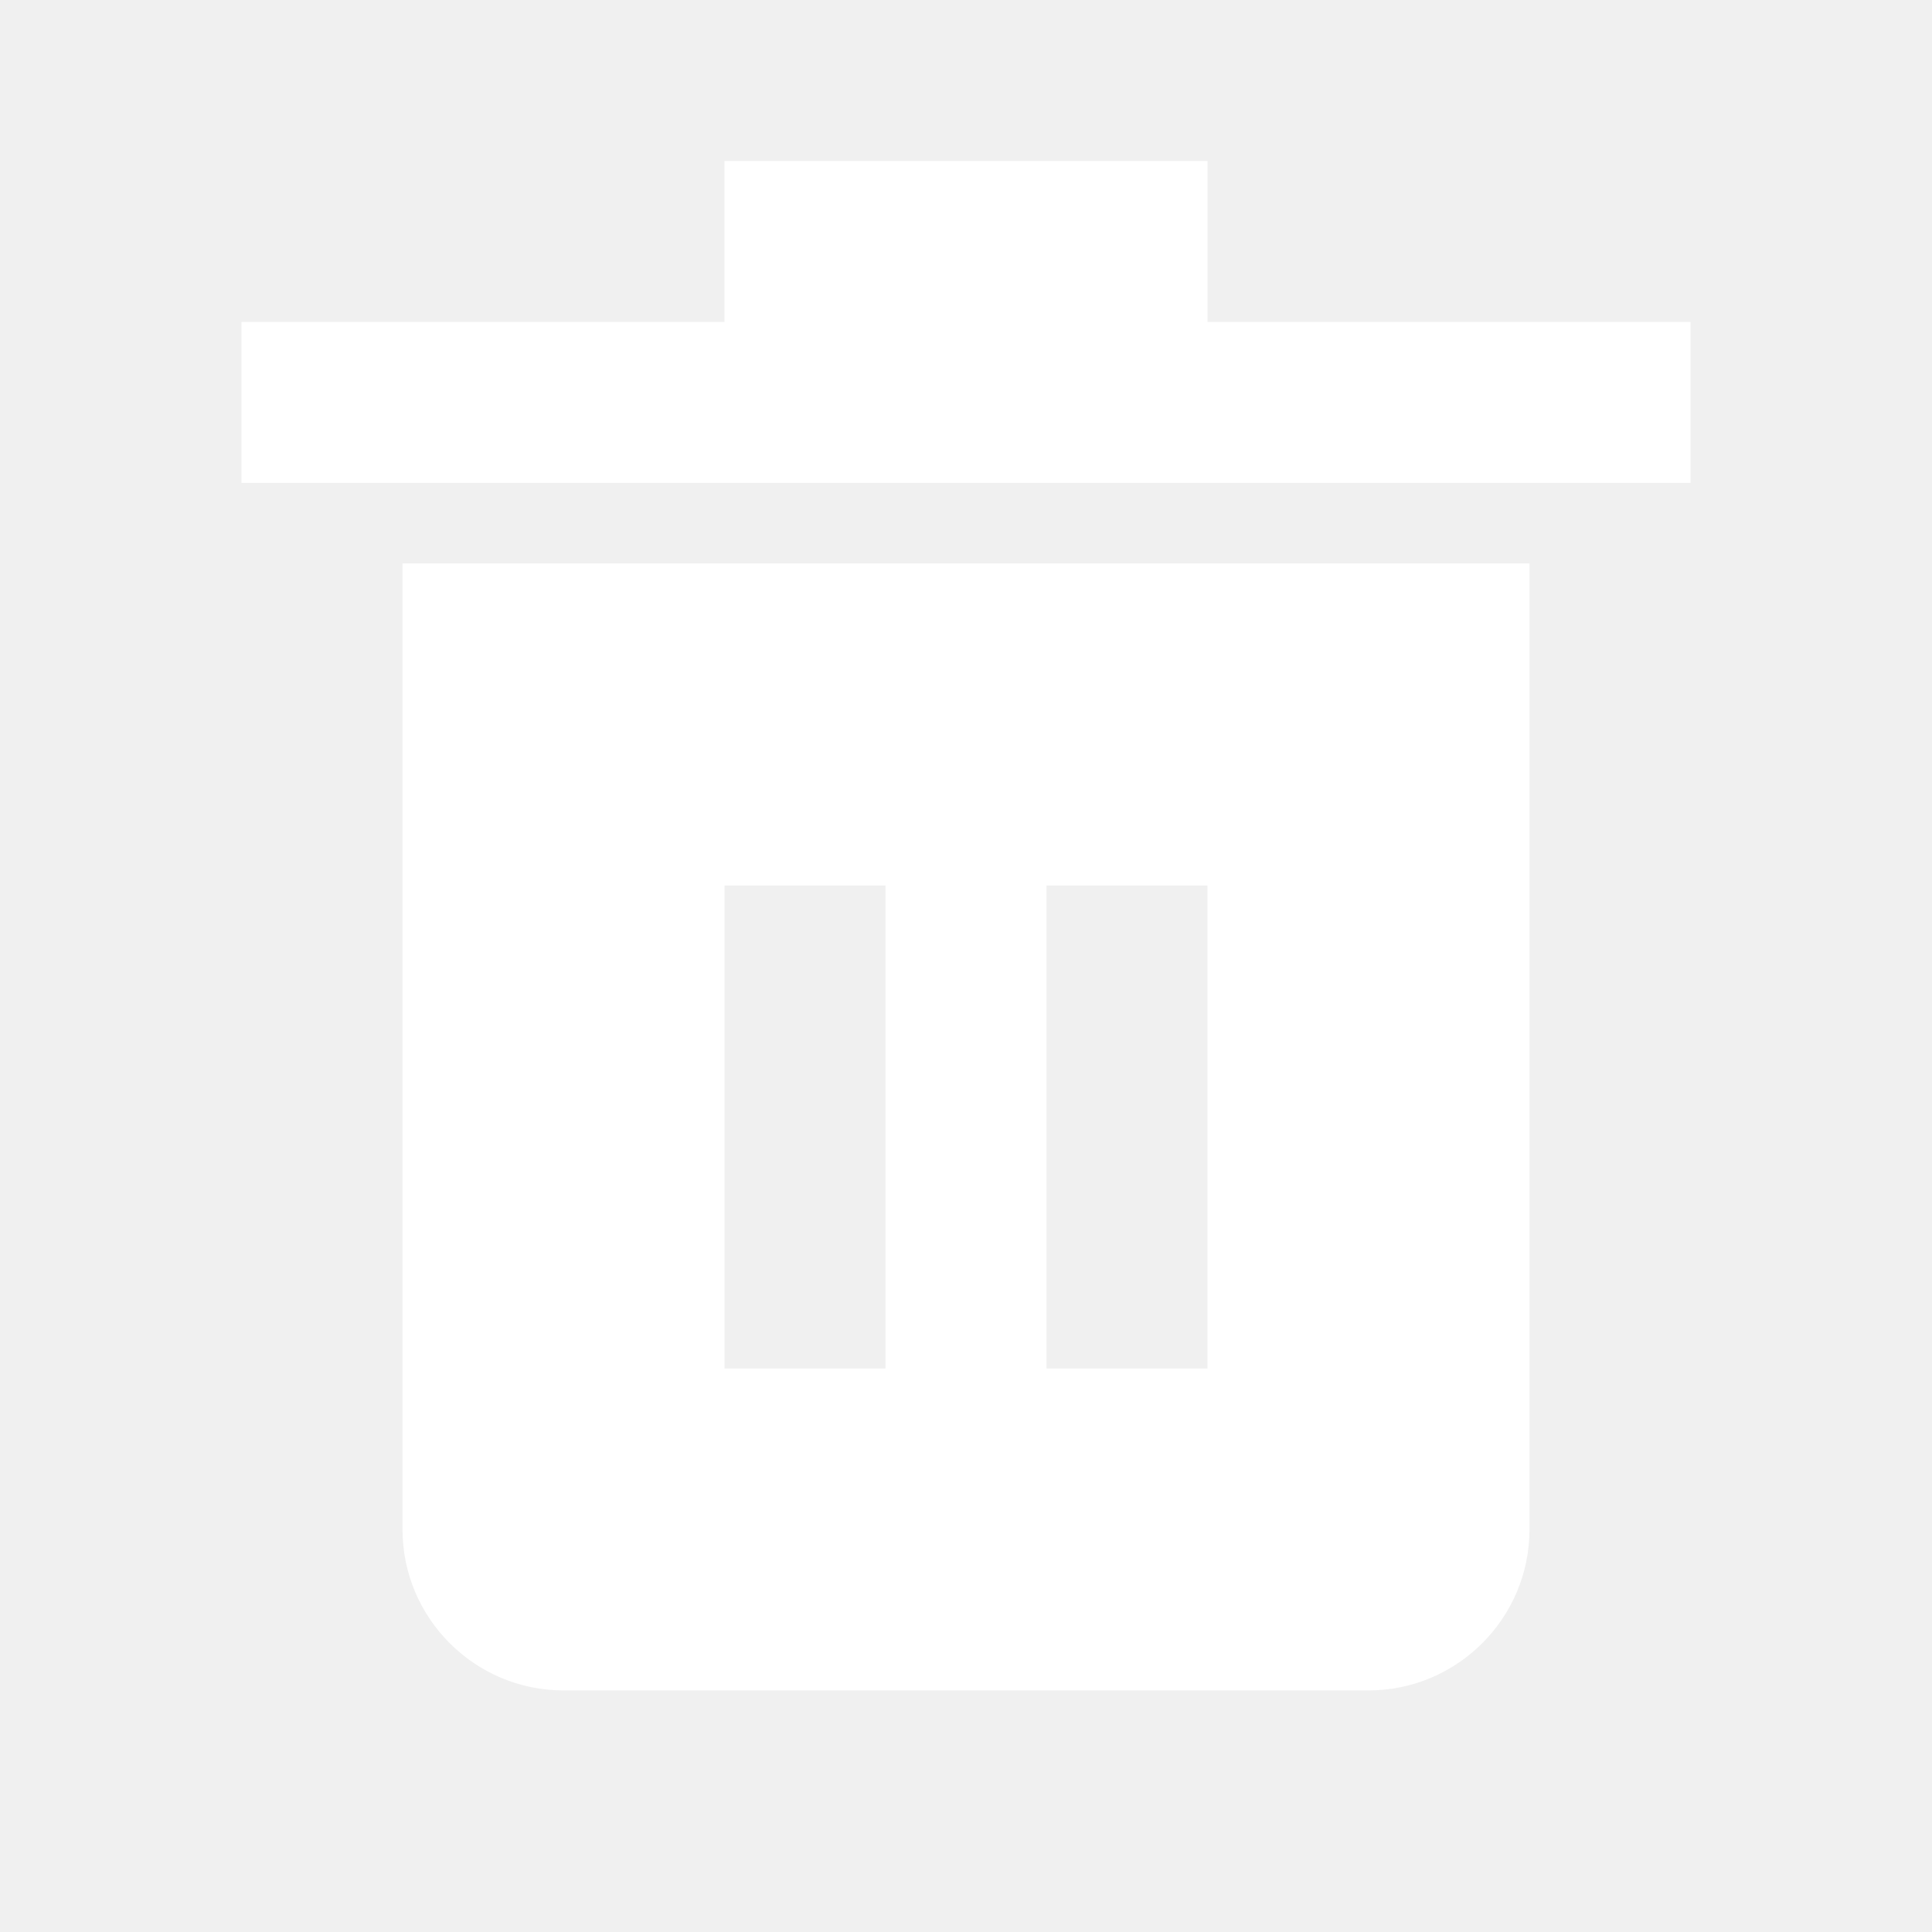
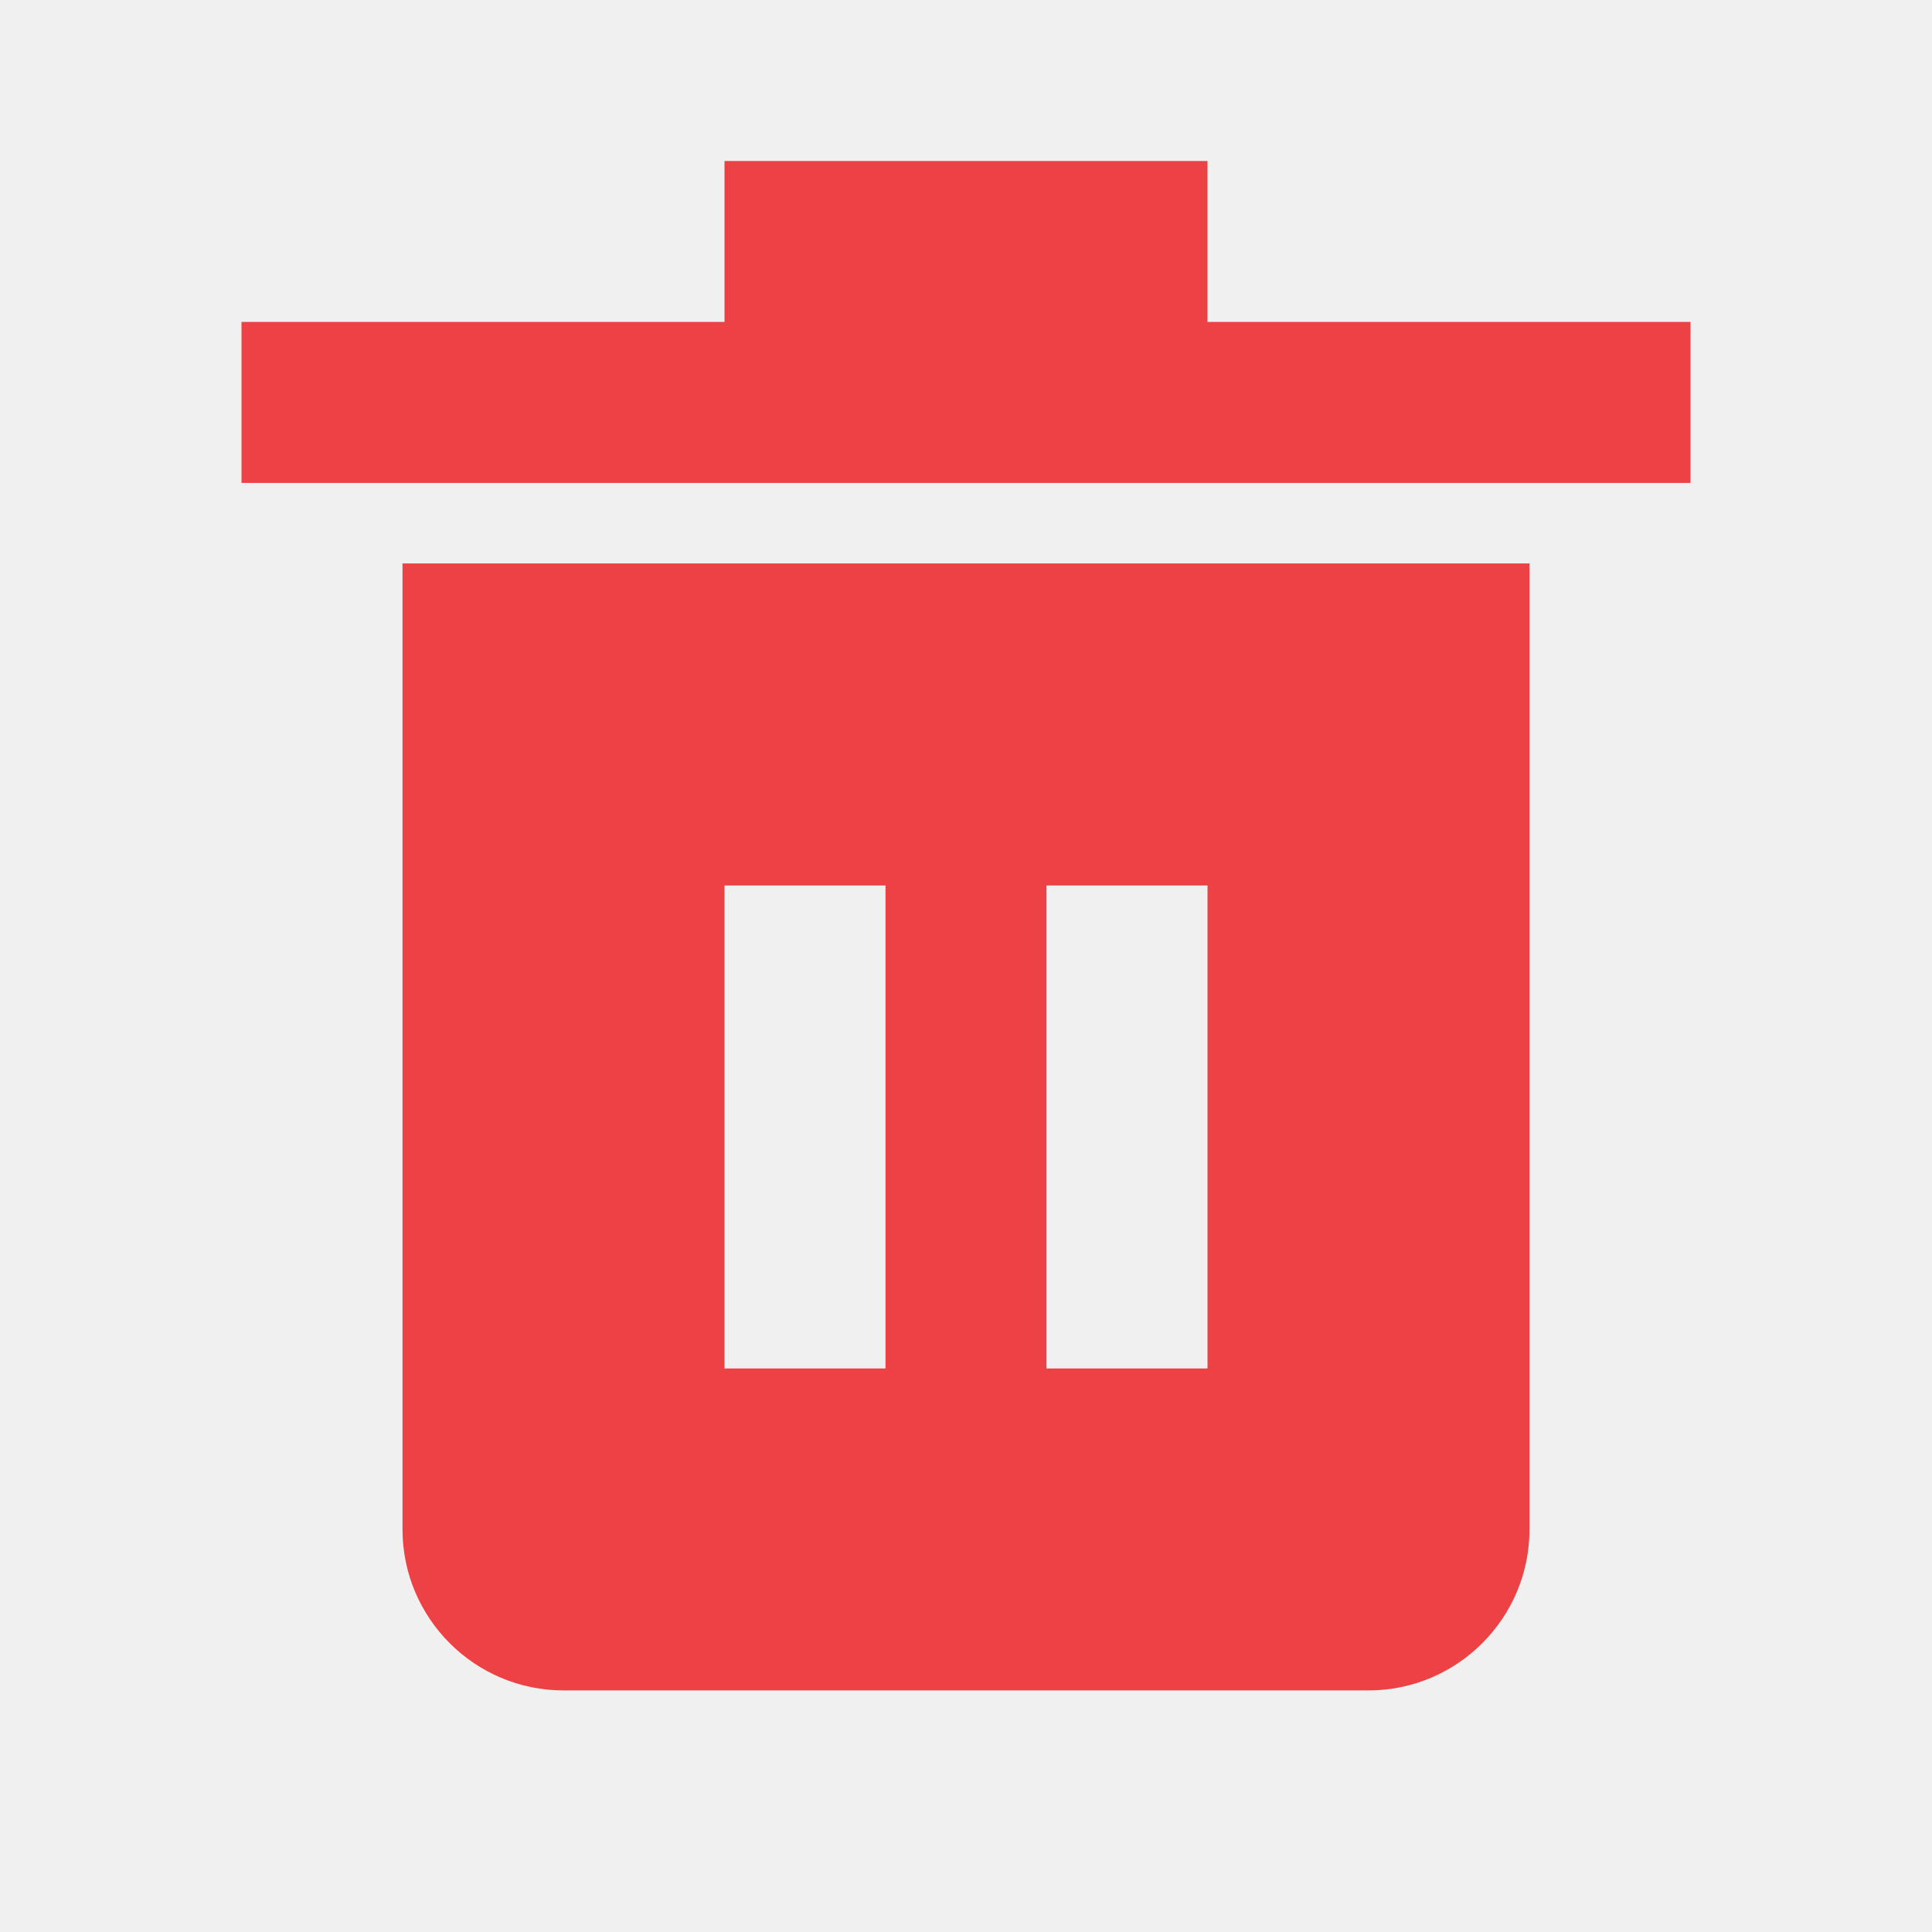
<svg xmlns="http://www.w3.org/2000/svg" aria-hidden="true" role="img" width="16" height="16" viewBox="0 0 24 24">
-   <path fill="#FFFFFF" d="M15 3.999V2H9V3.999H3V5.999H21V3.999H15Z" />
-   <path fill="#FFFFFF" d="M5 6.999V18.999C5 20.101 5.897 20.999 7 20.999H17C18.103 20.999 19 20.101 19 18.999V6.999H5ZM11 17H9V11H11V17ZM15 17H13V11H15V17Z" />
+   <path fill="#ED4245" d="M15 3.999V2H9V3.999H3V5.999H21V3.999H15Z" />
+   <path fill="#ED4245" d="M5 6.999V18.999C5 20.101 5.897 20.999 7 20.999H17C18.103 20.999 19 20.101 19 18.999V6.999H5ZM11 17H9V11H11V17ZM15 17H13V11H15V17Z" />
</svg>
